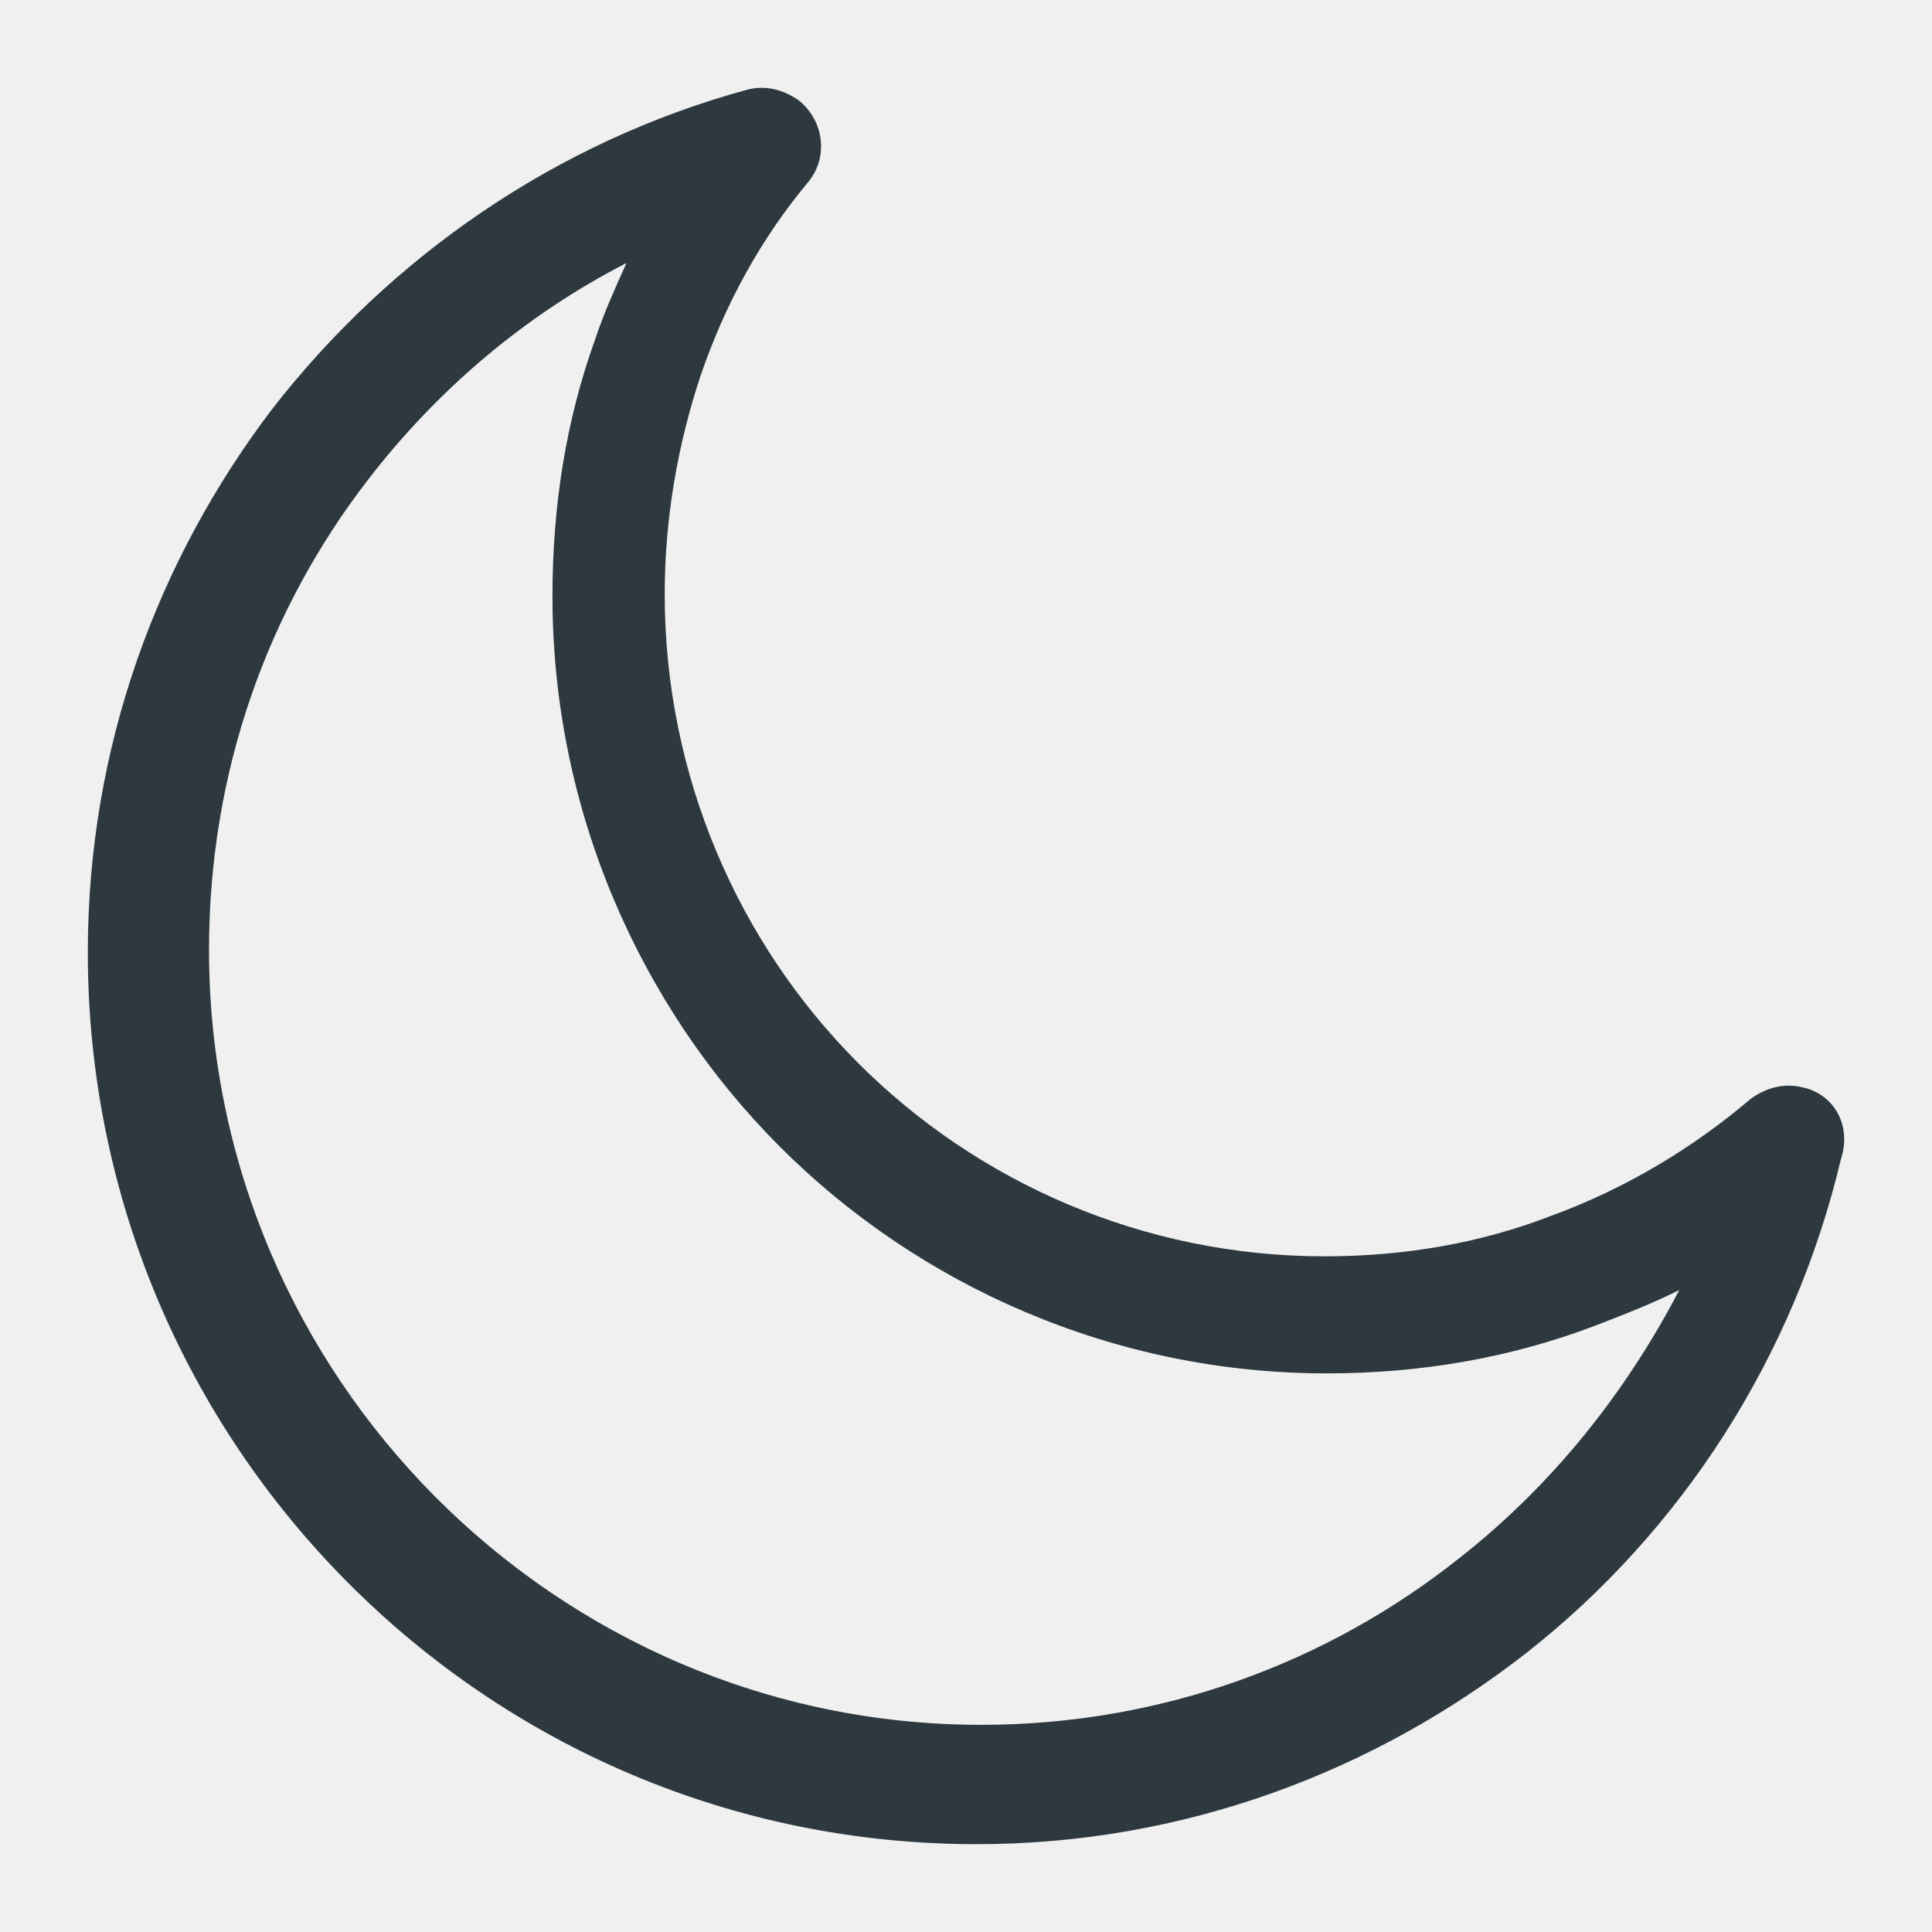
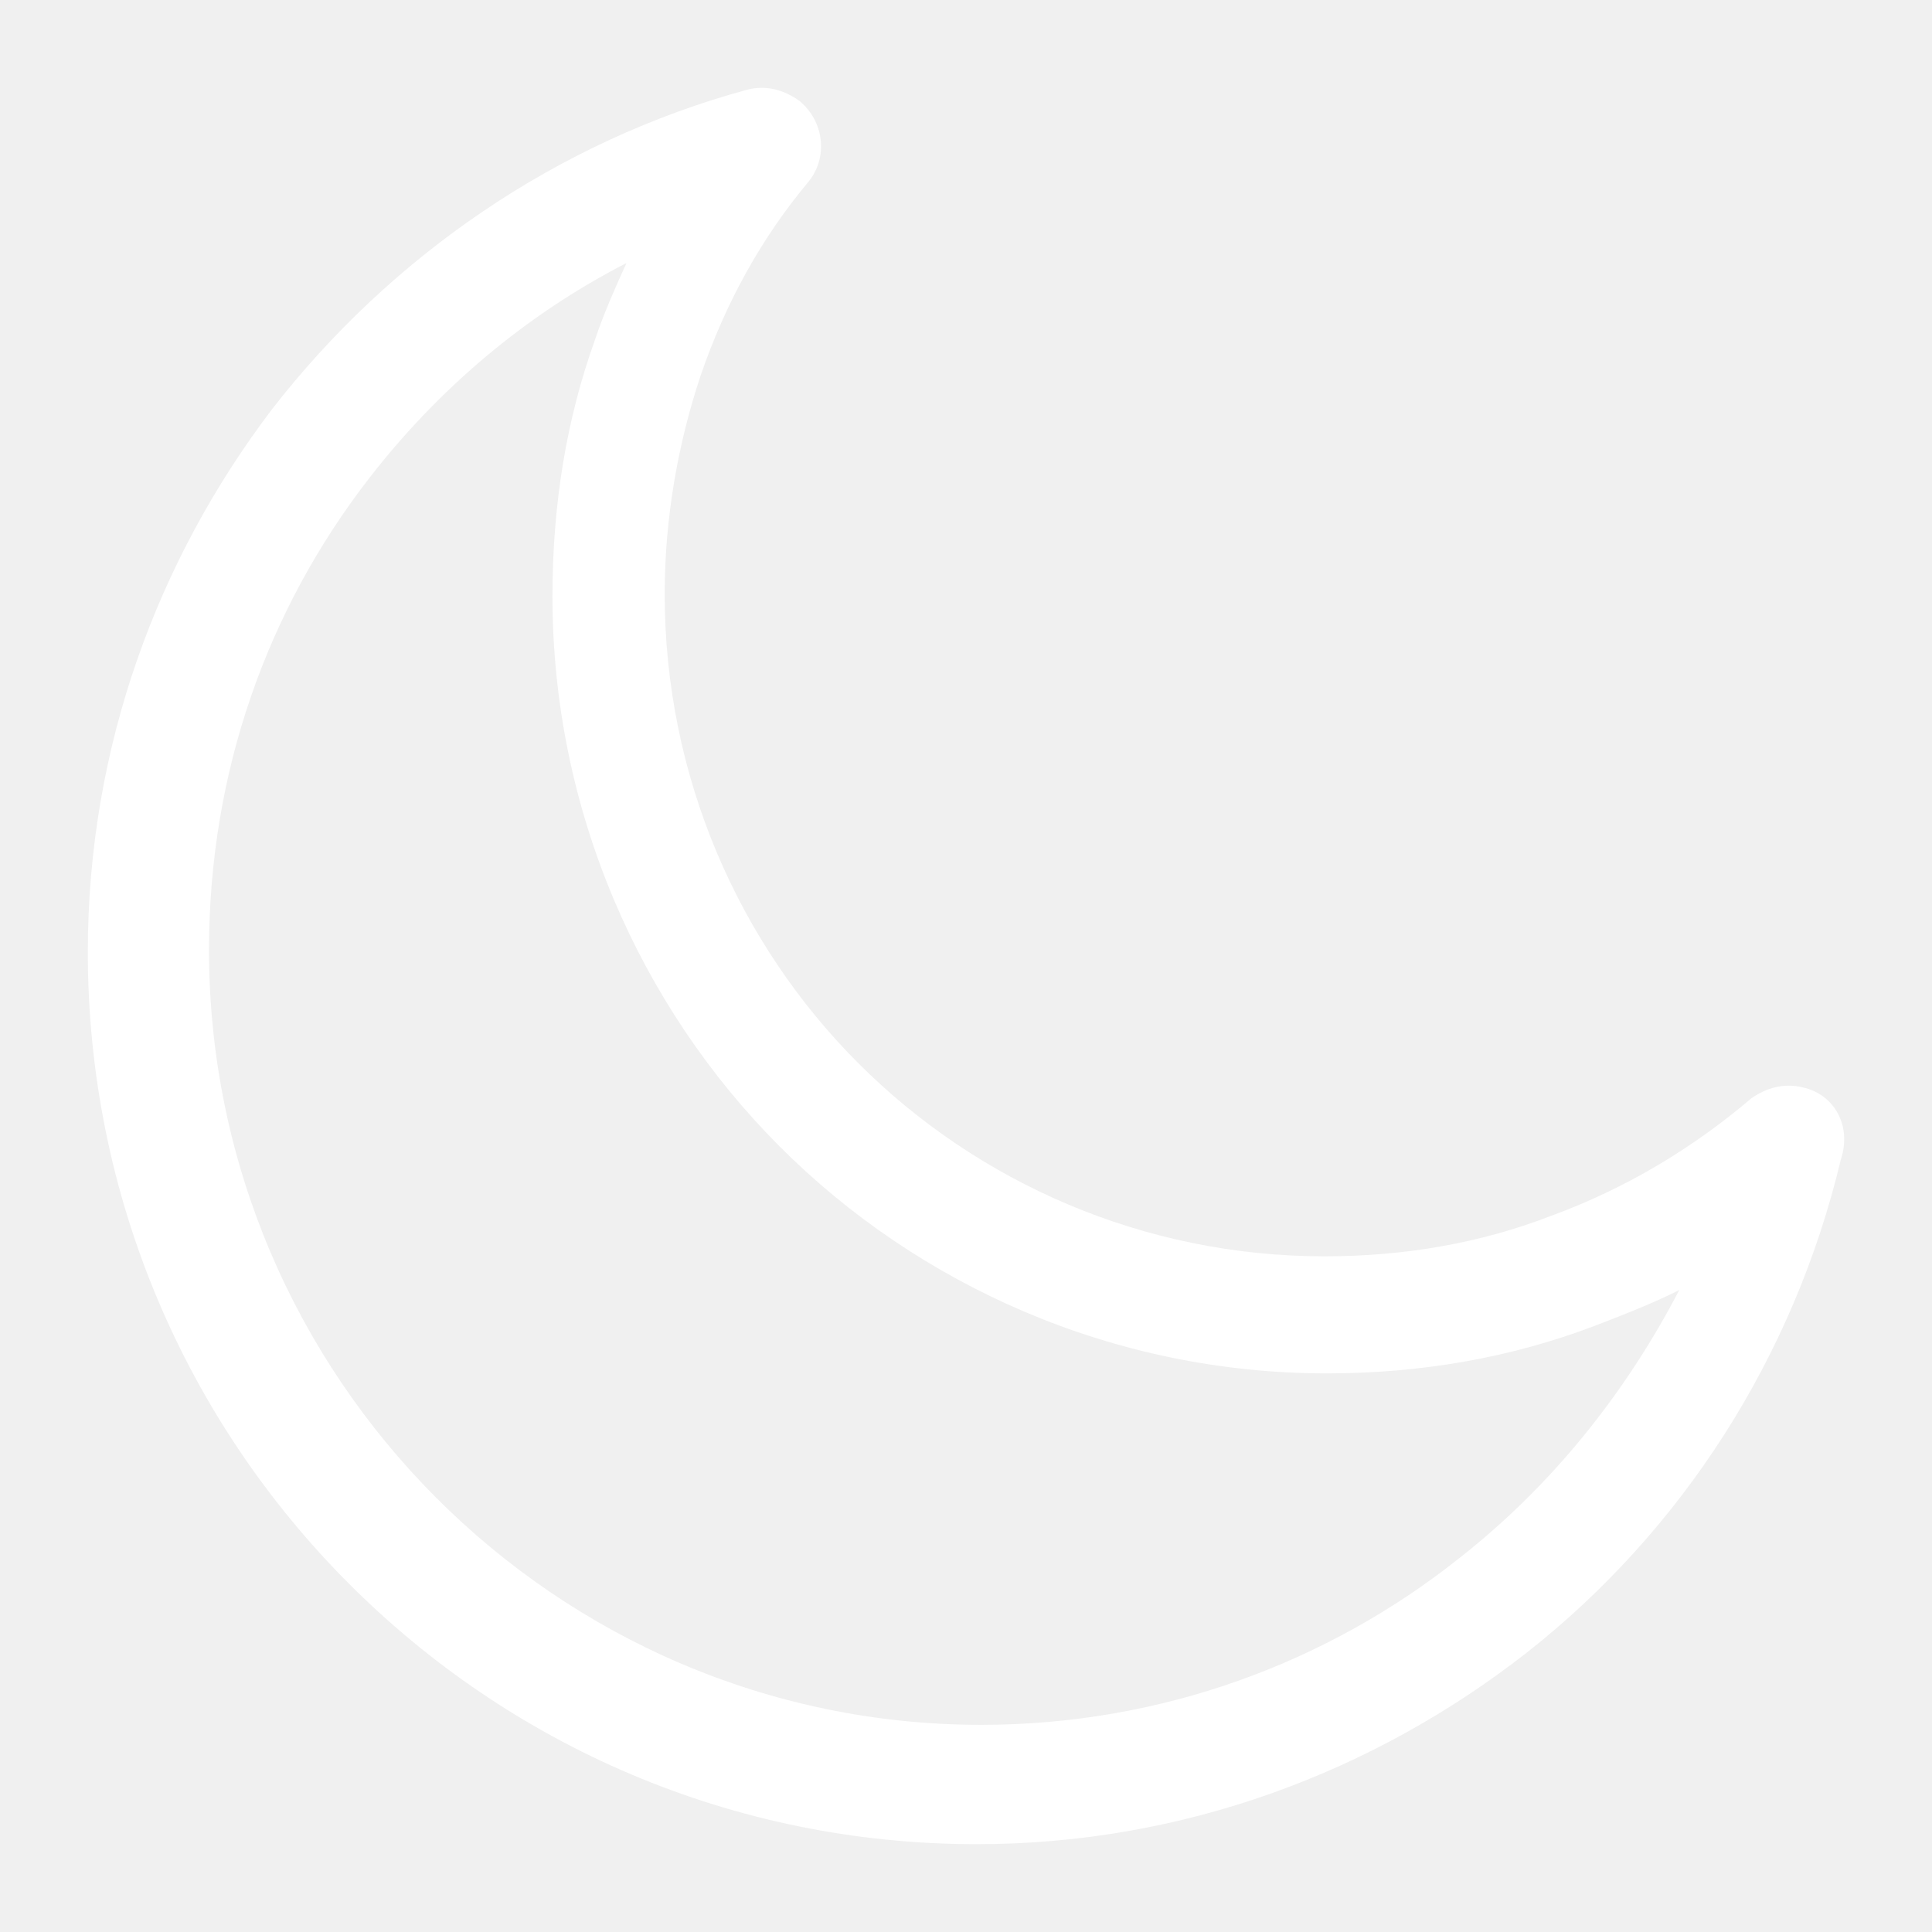
- <svg xmlns="http://www.w3.org/2000/svg" width="22" height="22" viewBox="0 0 22 22" fill="none">
-   <path d="M20.527 12.382C20.323 12.331 20.118 12.382 19.939 12.51C19.275 13.075 18.508 13.536 17.665 13.844C16.872 14.152 16.003 14.306 15.083 14.306C13.013 14.306 11.121 13.459 9.767 12.1C8.412 10.741 7.569 8.843 7.569 6.765C7.569 5.893 7.722 5.046 7.978 4.277C8.259 3.456 8.668 2.712 9.205 2.071C9.435 1.789 9.383 1.379 9.102 1.148C8.923 1.02 8.719 0.968 8.514 1.02C6.342 1.61 4.45 2.918 3.096 4.662C1.792 6.38 1 8.509 1 10.843C1 13.639 2.125 16.178 3.965 18.025C5.805 19.872 8.335 21 11.121 21C13.473 21 15.645 20.179 17.384 18.82C19.147 17.435 20.425 15.46 20.962 13.203C21.09 12.818 20.885 12.459 20.527 12.382ZM16.617 17.743C15.134 18.922 13.243 19.641 11.173 19.641C8.744 19.641 6.546 18.64 4.962 17.05C3.377 15.46 2.38 13.254 2.38 10.818C2.38 8.791 3.045 6.945 4.195 5.457C4.987 4.431 5.984 3.585 7.134 2.995C7.006 3.277 6.879 3.559 6.776 3.867C6.444 4.79 6.291 5.765 6.291 6.791C6.291 9.227 7.288 11.459 8.872 13.049C10.457 14.639 12.681 15.639 15.109 15.639C16.182 15.639 17.204 15.46 18.15 15.101C18.483 14.973 18.815 14.844 19.122 14.69C18.508 15.87 17.665 16.922 16.617 17.743Z" fill="#2D383F" />
+ <svg xmlns="http://www.w3.org/2000/svg" width="22" height="22" viewBox="0 0 22 22">
+   <path d="M20.527 12.382C20.323 12.331 20.118 12.382 19.939 12.51C19.275 13.075 18.508 13.536 17.665 13.844C16.872 14.152 16.003 14.306 15.083 14.306C13.013 14.306 11.121 13.459 9.767 12.1C8.412 10.741 7.569 8.843 7.569 6.765C7.569 5.893 7.722 5.046 7.978 4.277C8.259 3.456 8.668 2.712 9.205 2.071C9.435 1.789 9.383 1.379 9.102 1.148C8.923 1.02 8.719 0.968 8.514 1.02C6.342 1.61 4.45 2.918 3.096 4.662C1.792 6.38 1 8.509 1 10.843C1 13.639 2.125 16.178 3.965 18.025C5.805 19.872 8.335 21 11.121 21C13.473 21 15.645 20.179 17.384 18.82C19.147 17.435 20.425 15.46 20.962 13.203C21.09 12.818 20.885 12.459 20.527 12.382ZM16.617 17.743C15.134 18.922 13.243 19.641 11.173 19.641C8.744 19.641 6.546 18.64 4.962 17.05C3.377 15.46 2.38 13.254 2.38 10.818C2.38 8.791 3.045 6.945 4.195 5.457C4.987 4.431 5.984 3.585 7.134 2.995C7.006 3.277 6.879 3.559 6.776 3.867C6.444 4.79 6.291 5.765 6.291 6.791C6.291 9.227 7.288 11.459 8.872 13.049C10.457 14.639 12.681 15.639 15.109 15.639C16.182 15.639 17.204 15.46 18.15 15.101C18.483 14.973 18.815 14.844 19.122 14.69C18.508 15.87 17.665 16.922 16.617 17.743Z" fill="#ffffff" />
</svg>
